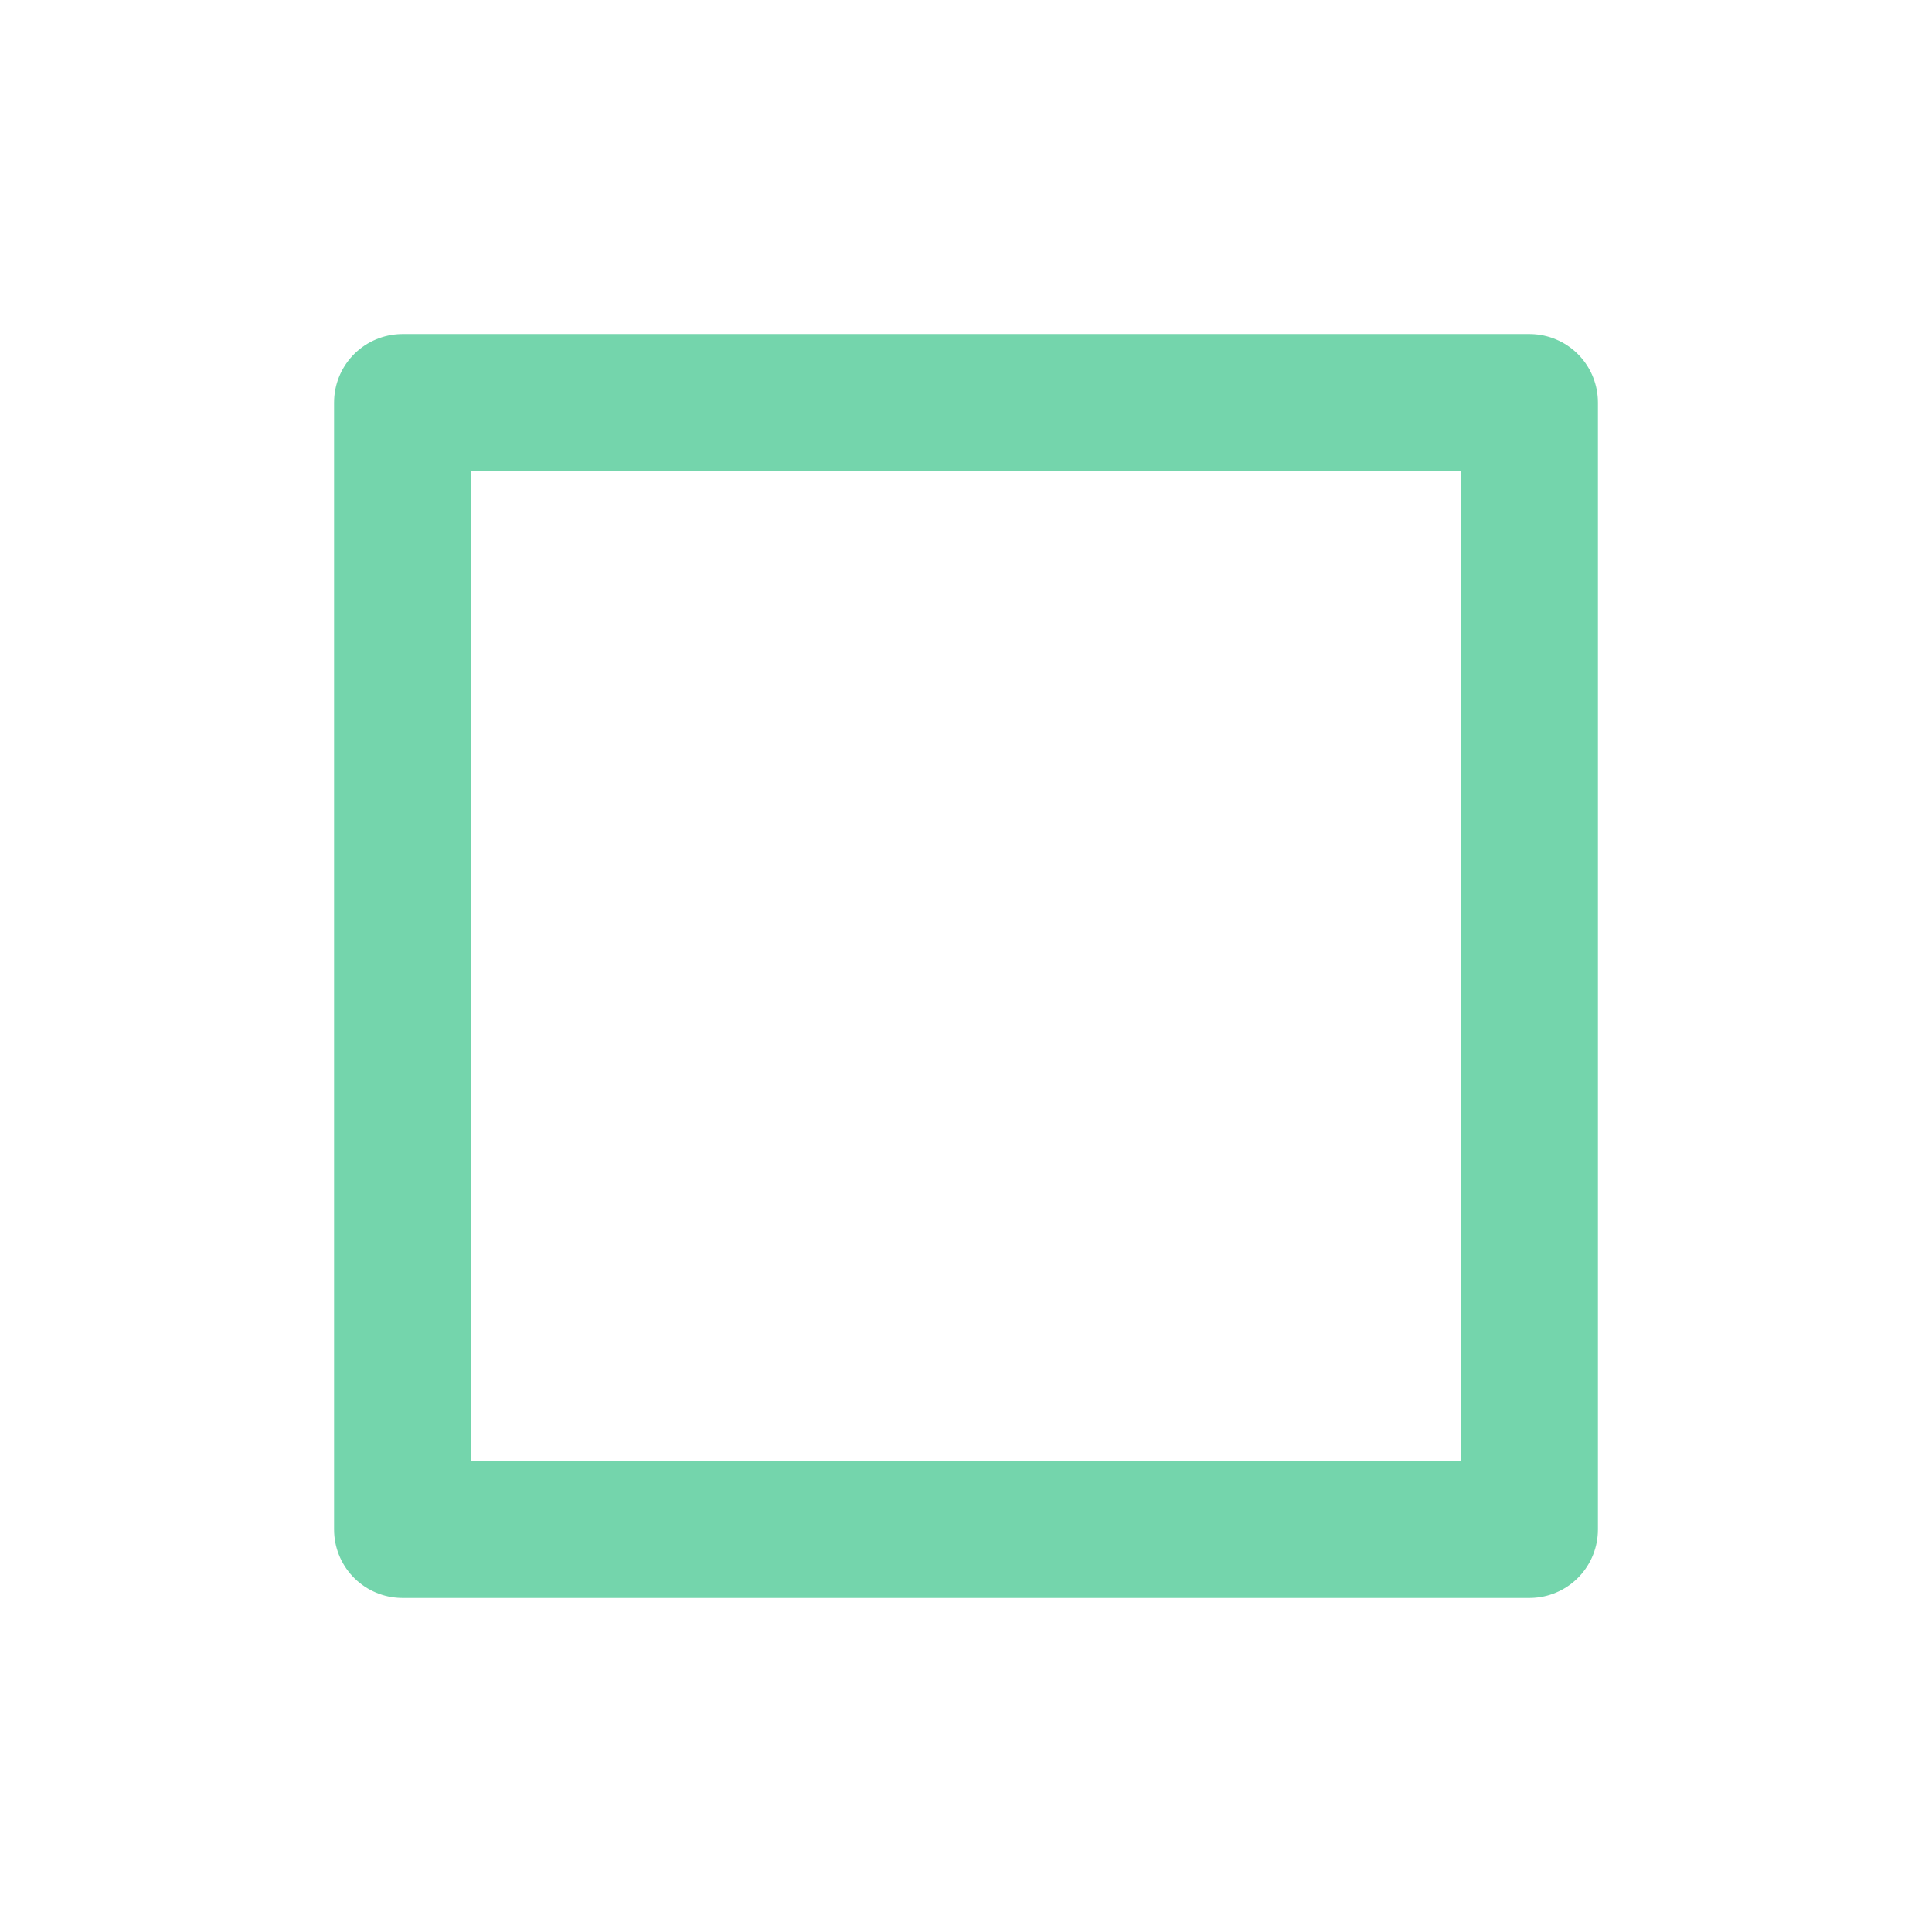
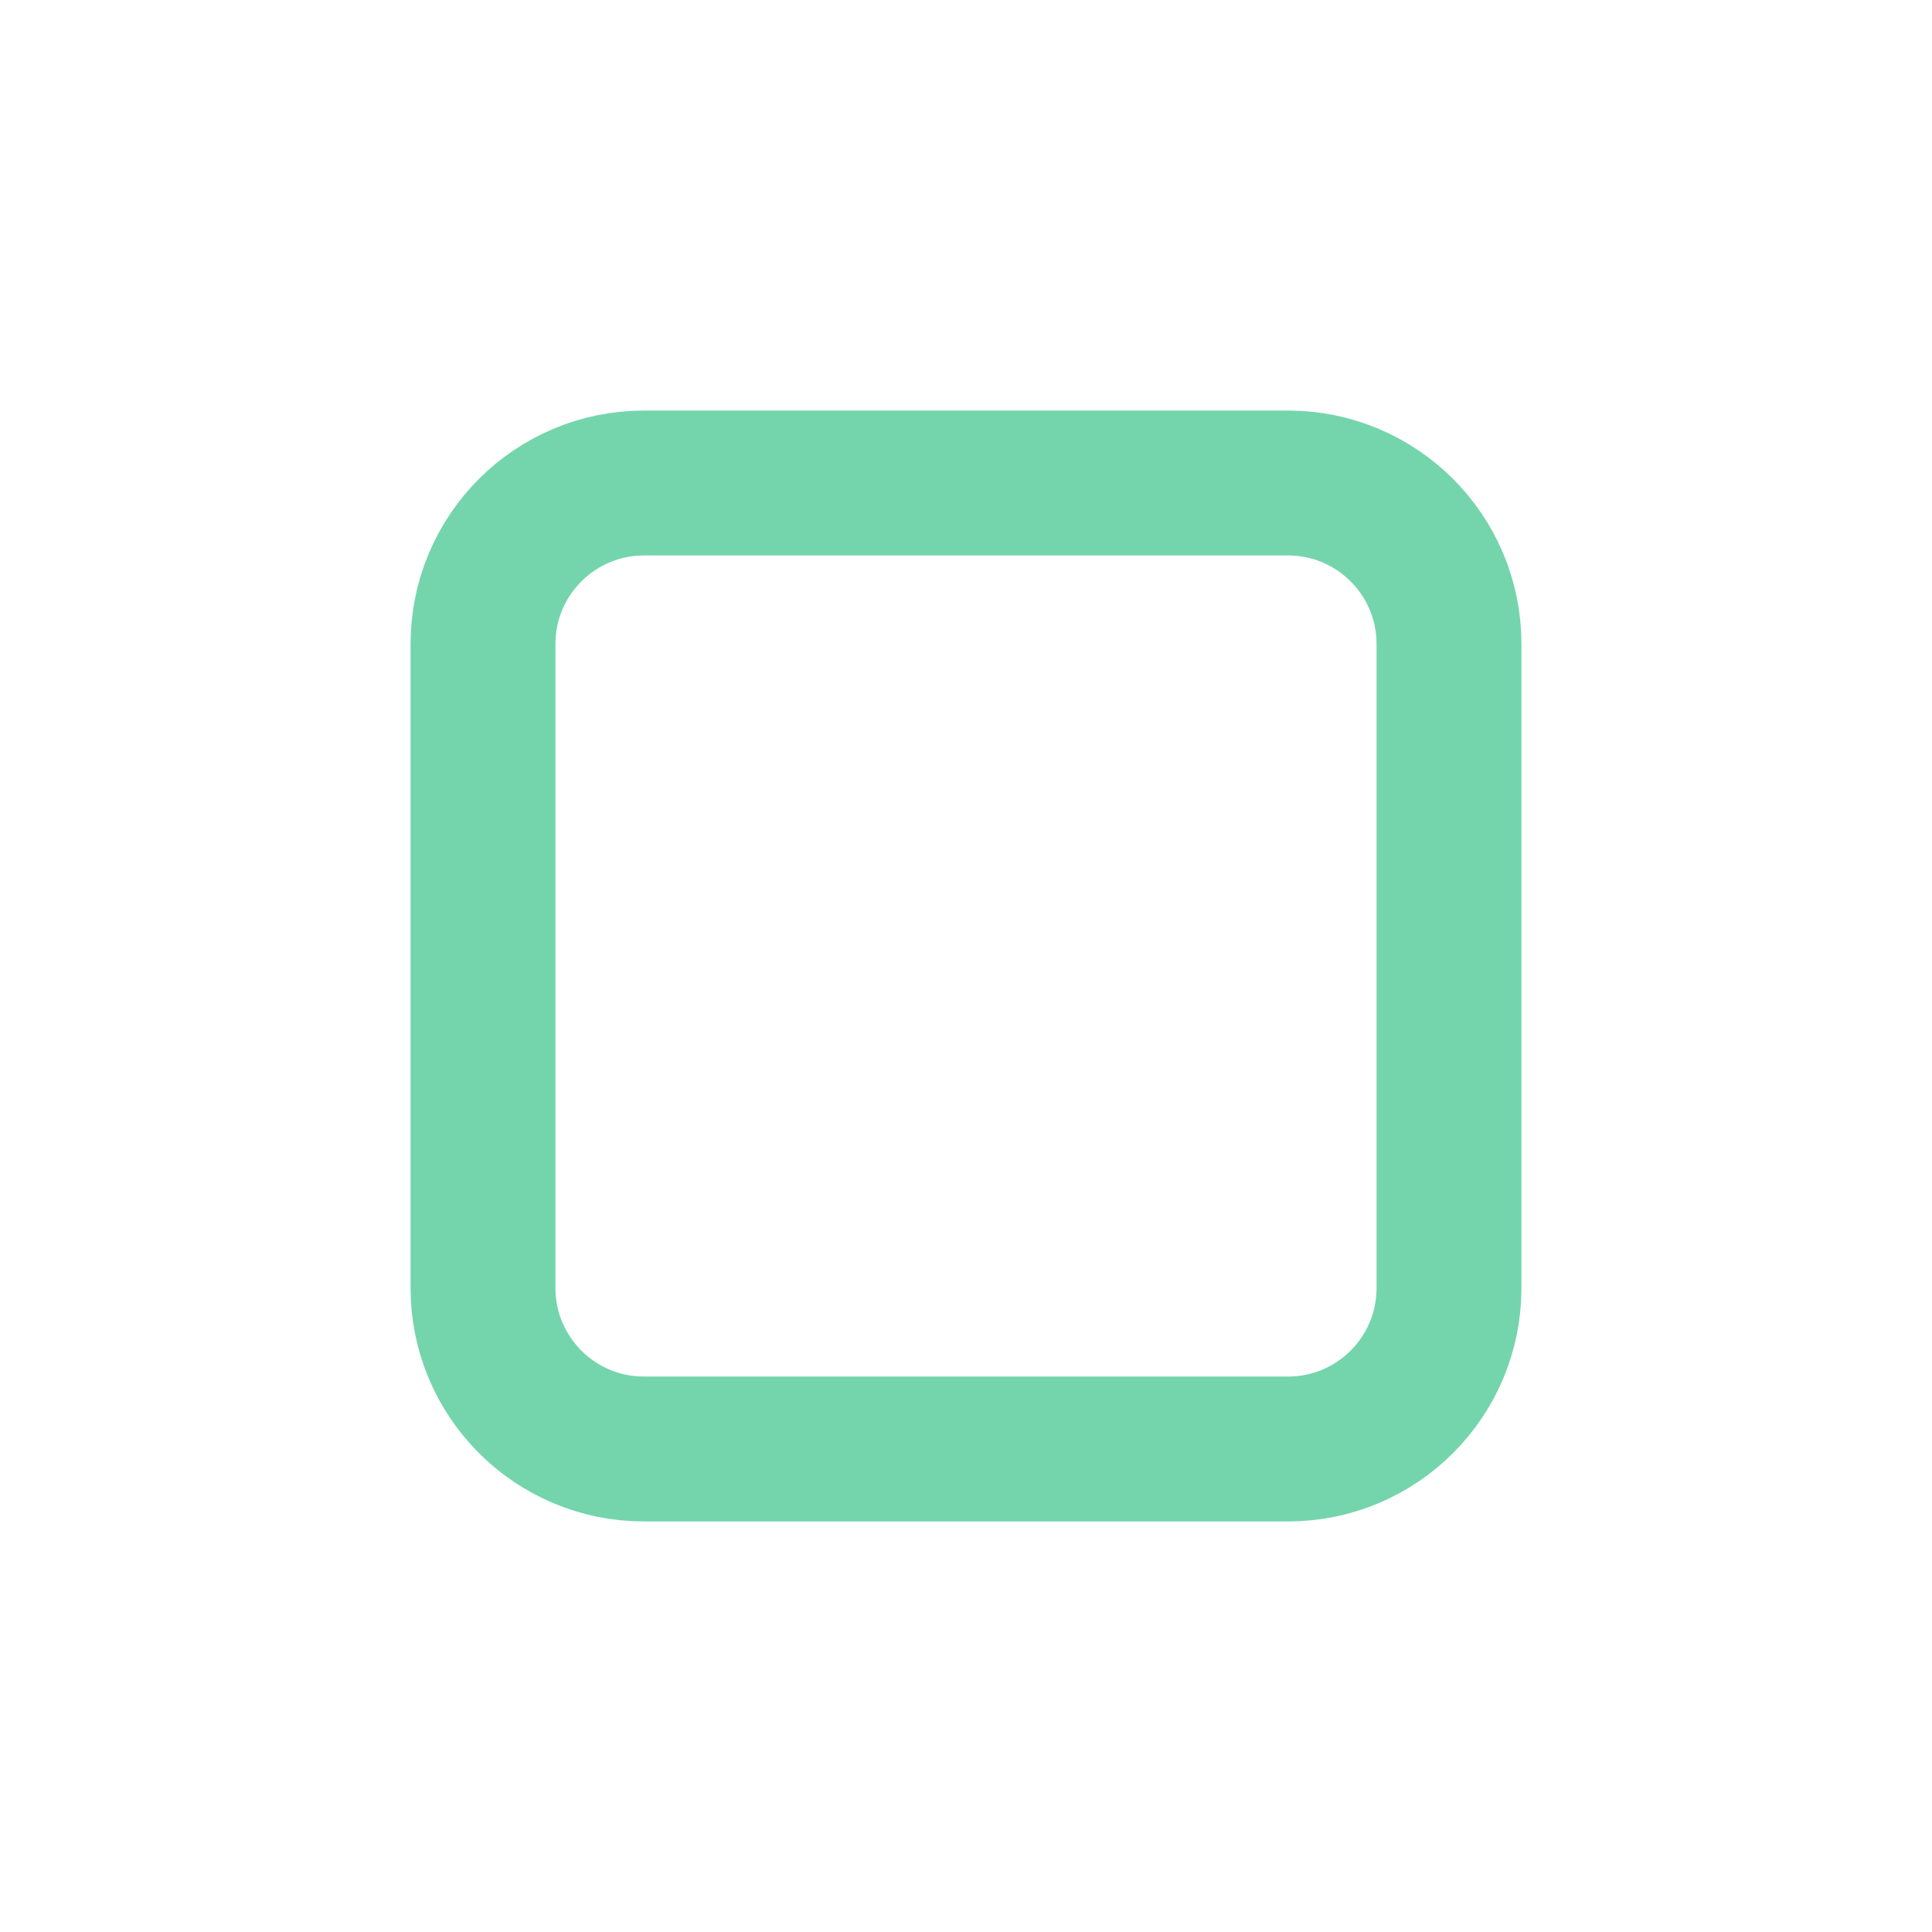
<svg xmlns="http://www.w3.org/2000/svg" width="24" height="24" viewBox="0 0 24 24">
-   <path d="M5 5h14v14H5z" fill="none" stroke="#74d5ac" stroke-width="1.7" stroke-linecap="round" stroke-linejoin="round" />
+   <g fill="none" stroke="#74d5ac" stroke-width="1.8" stroke-linecap="round" stroke-linejoin="round">
+     <rect x="6" y="6" width="12" height="12" rx="2" />
+   </g>
</svg>
